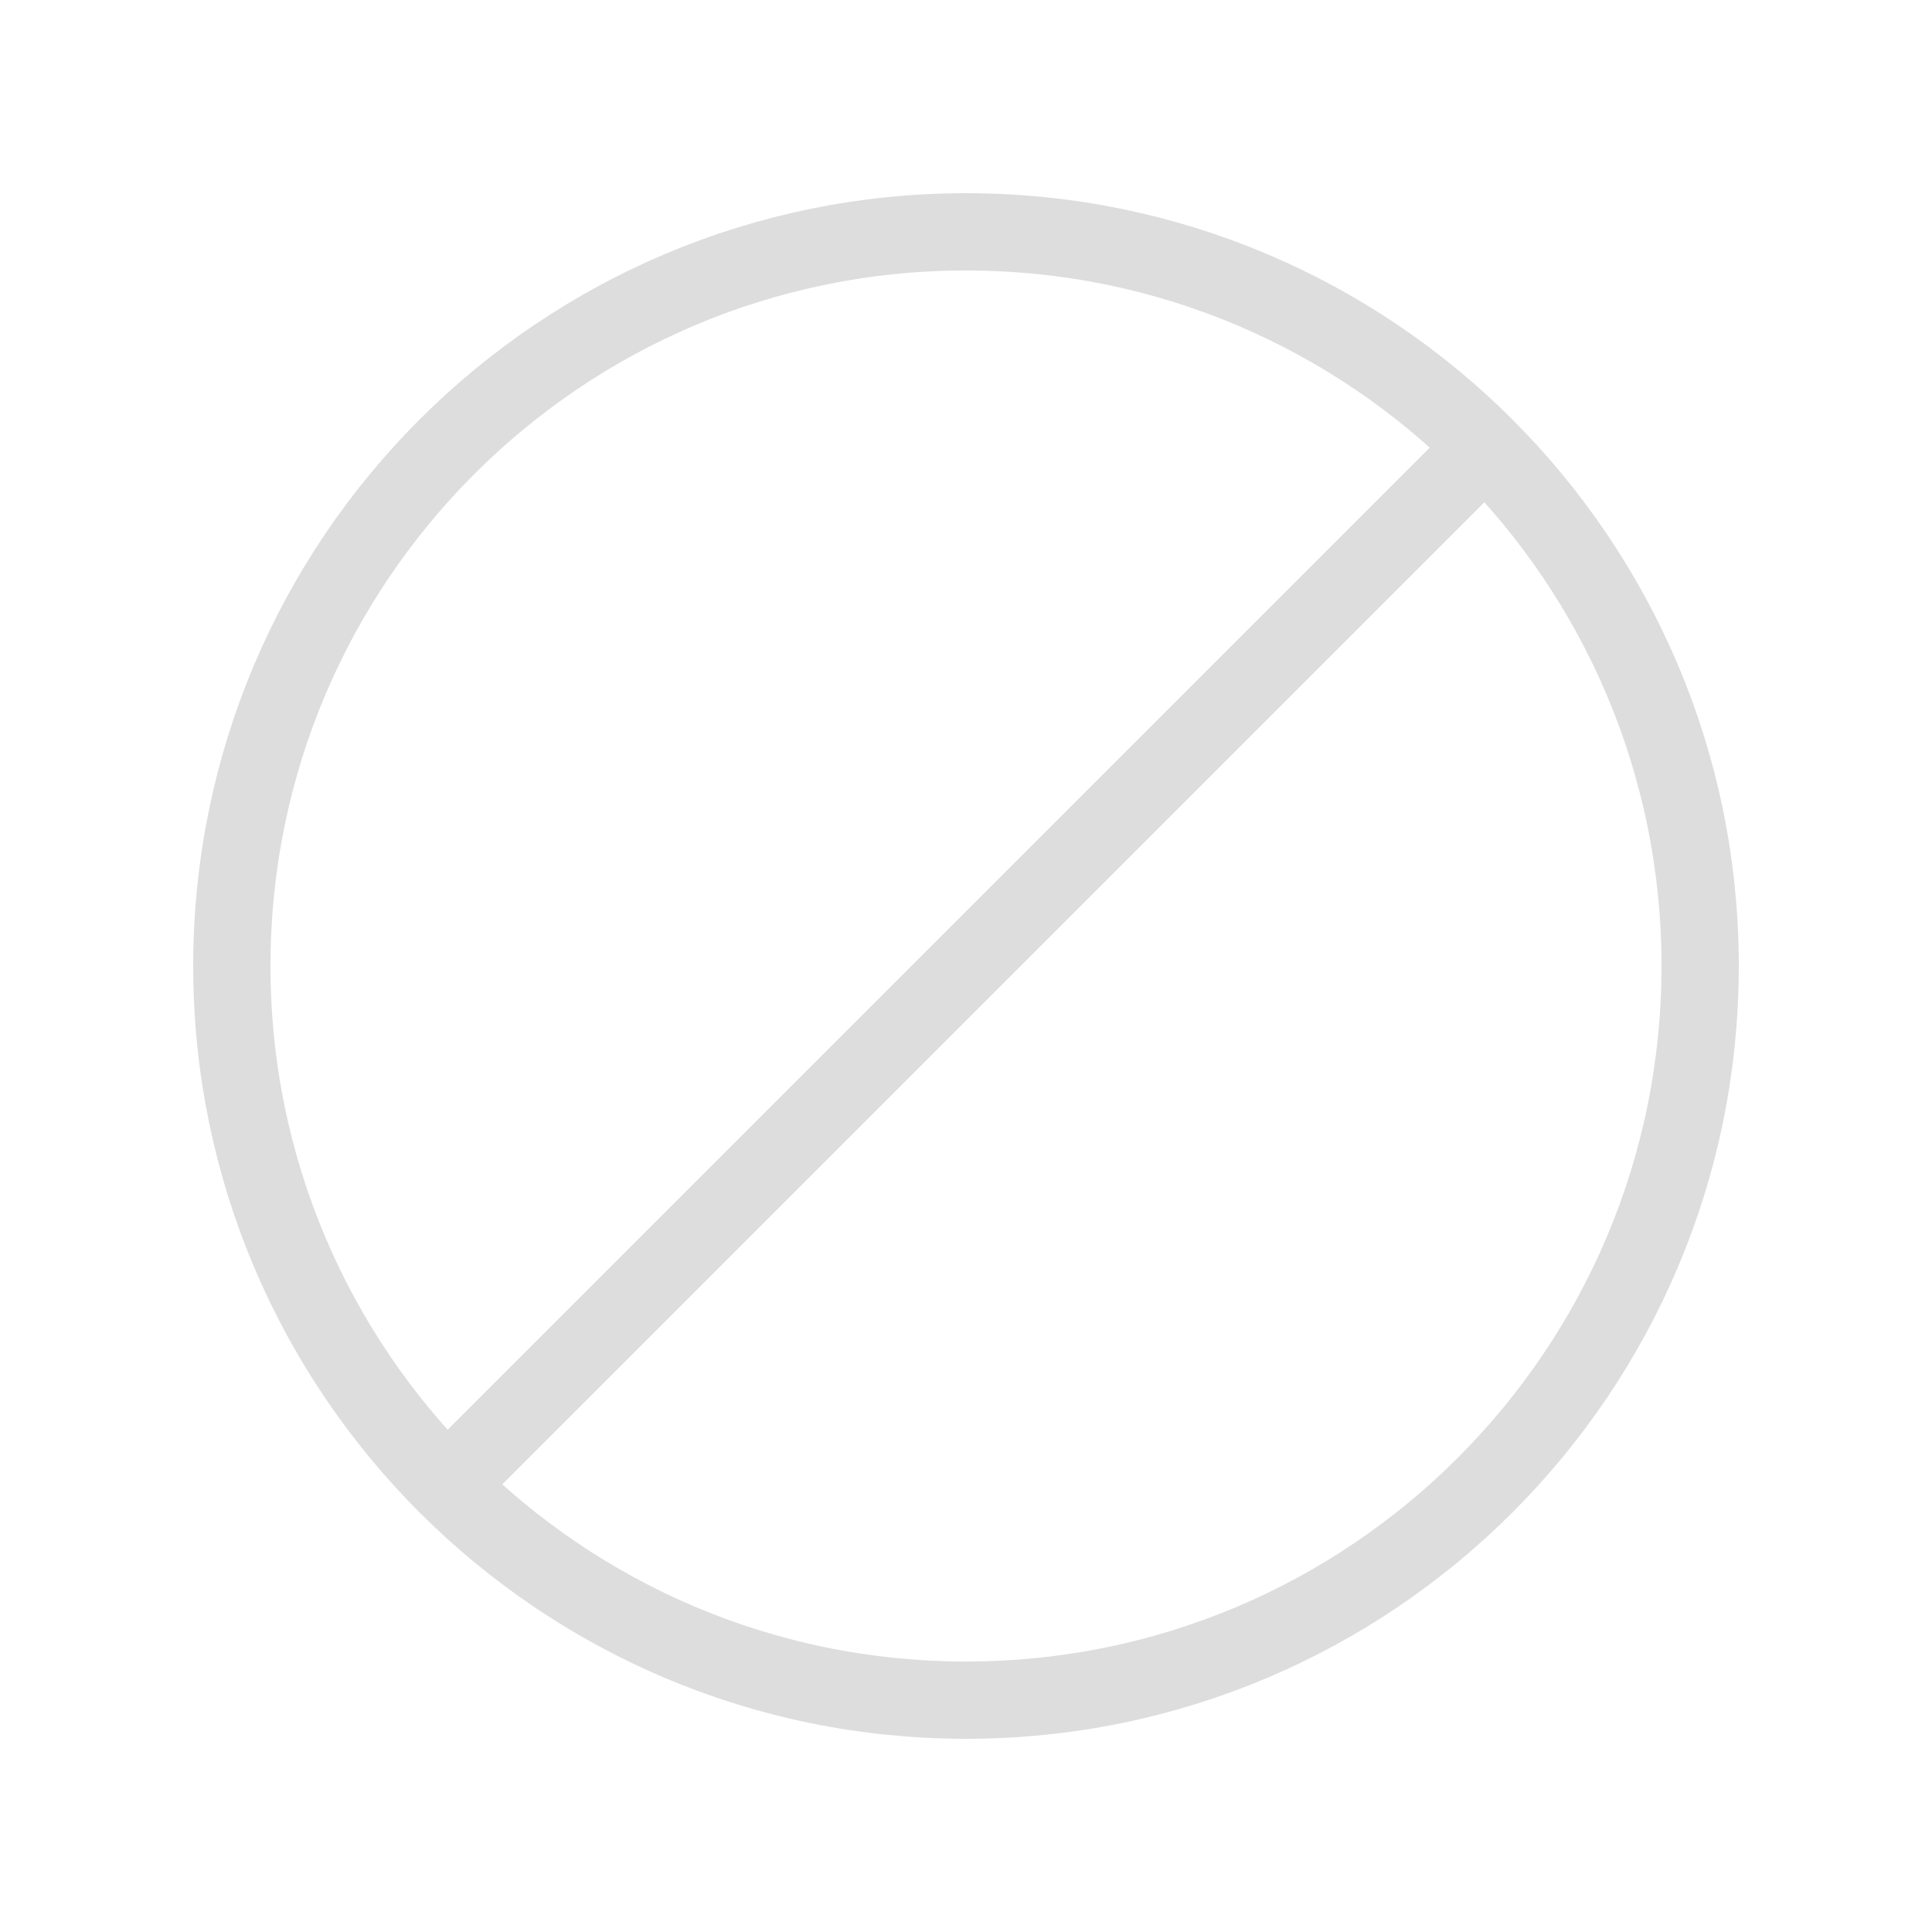
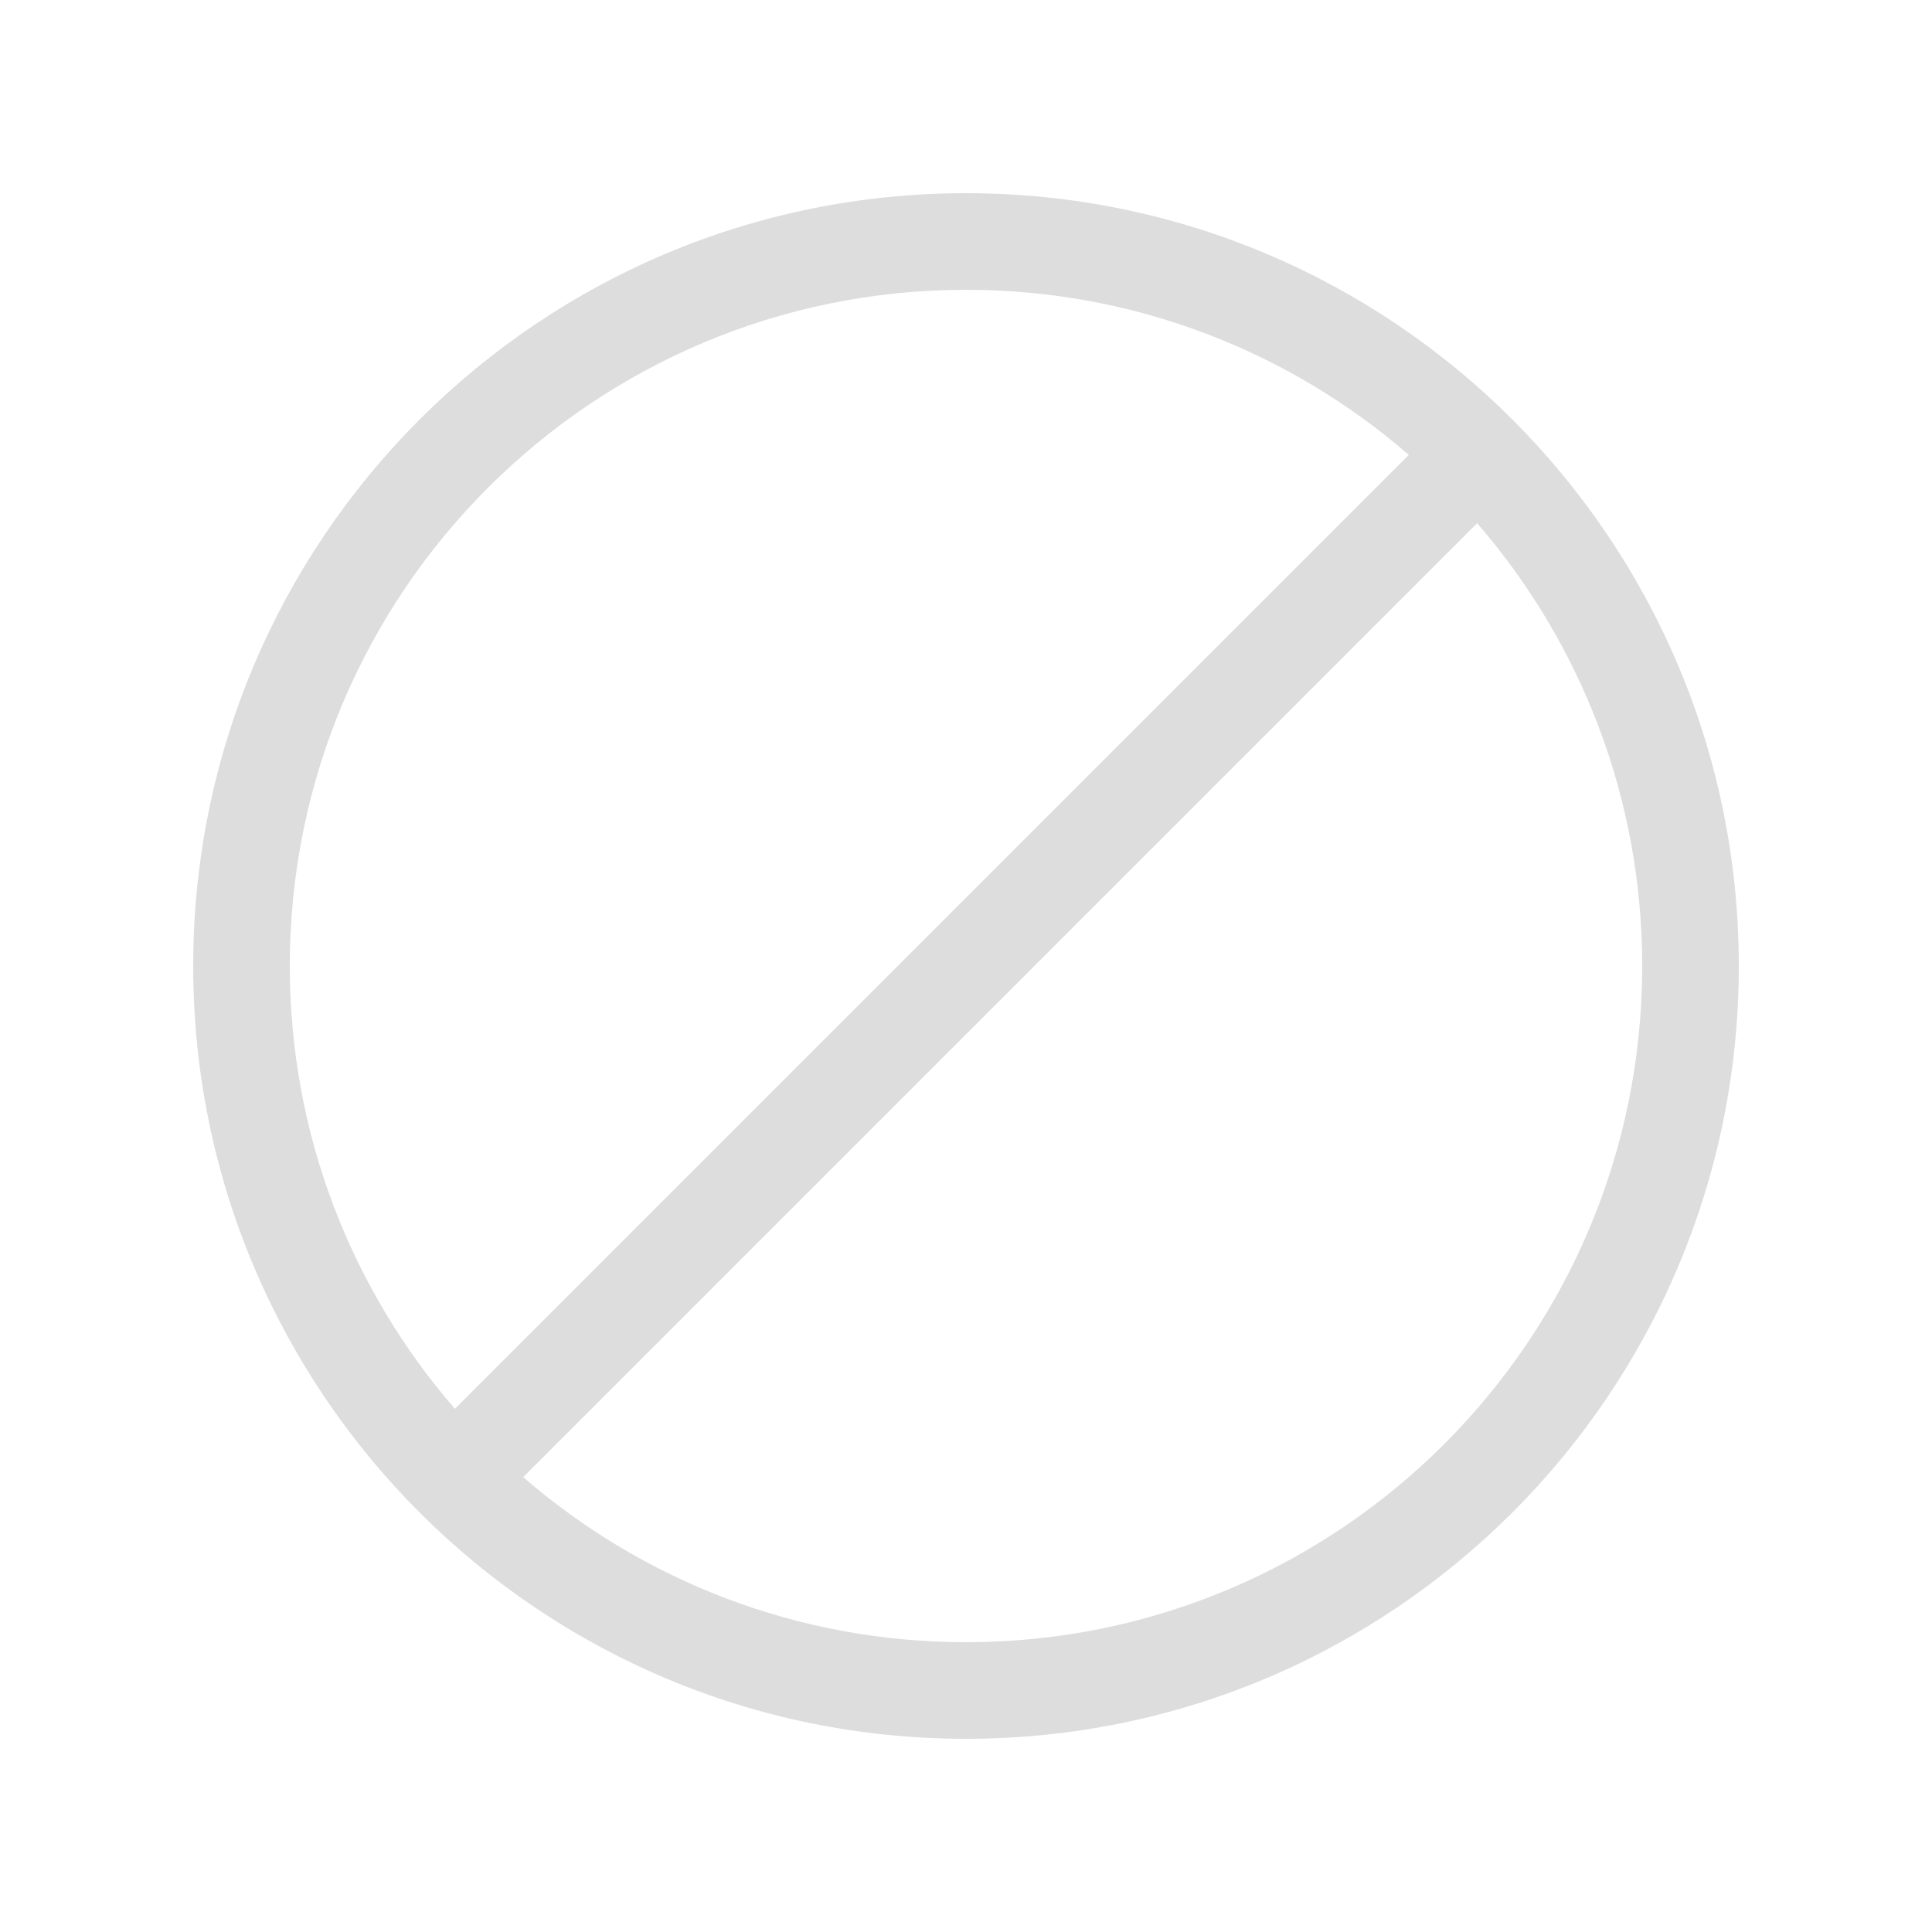
- <svg xmlns="http://www.w3.org/2000/svg" width="25" height="25" viewBox="0 0 25 25" fill="none">
-   <circle cx="12.5" cy="12.5" r="9.5" stroke="#DDDDDD" />
-   <path d="M6 19L19 6" stroke="#DDDDDD" stroke-linecap="square" />
+ <svg xmlns="http://www.w3.org/2000/svg" width="20" height="20" viewBox="0 0 20 20" fill="none">
+   <path fill-rule="evenodd" clip-rule="evenodd" d="M18 10C18 14.418 14.418 18 10 18C5.582 18 2 14.418 2 10C2 5.582 5.582 2 10 2C14.418 2 18 5.582 18 10ZM17 10C17 13.866 13.866 17 10 17C8.247 17 6.644 16.355 5.416 15.291L15.291 5.416C16.355 6.644 17 8.247 17 10ZM4.709 14.584L14.584 4.709C13.355 3.644 11.753 3 10 3C6.134 3 3 6.134 3 10C3 11.753 3.644 13.355 4.709 14.584Z" fill="#DDDDDD" />
</svg>
